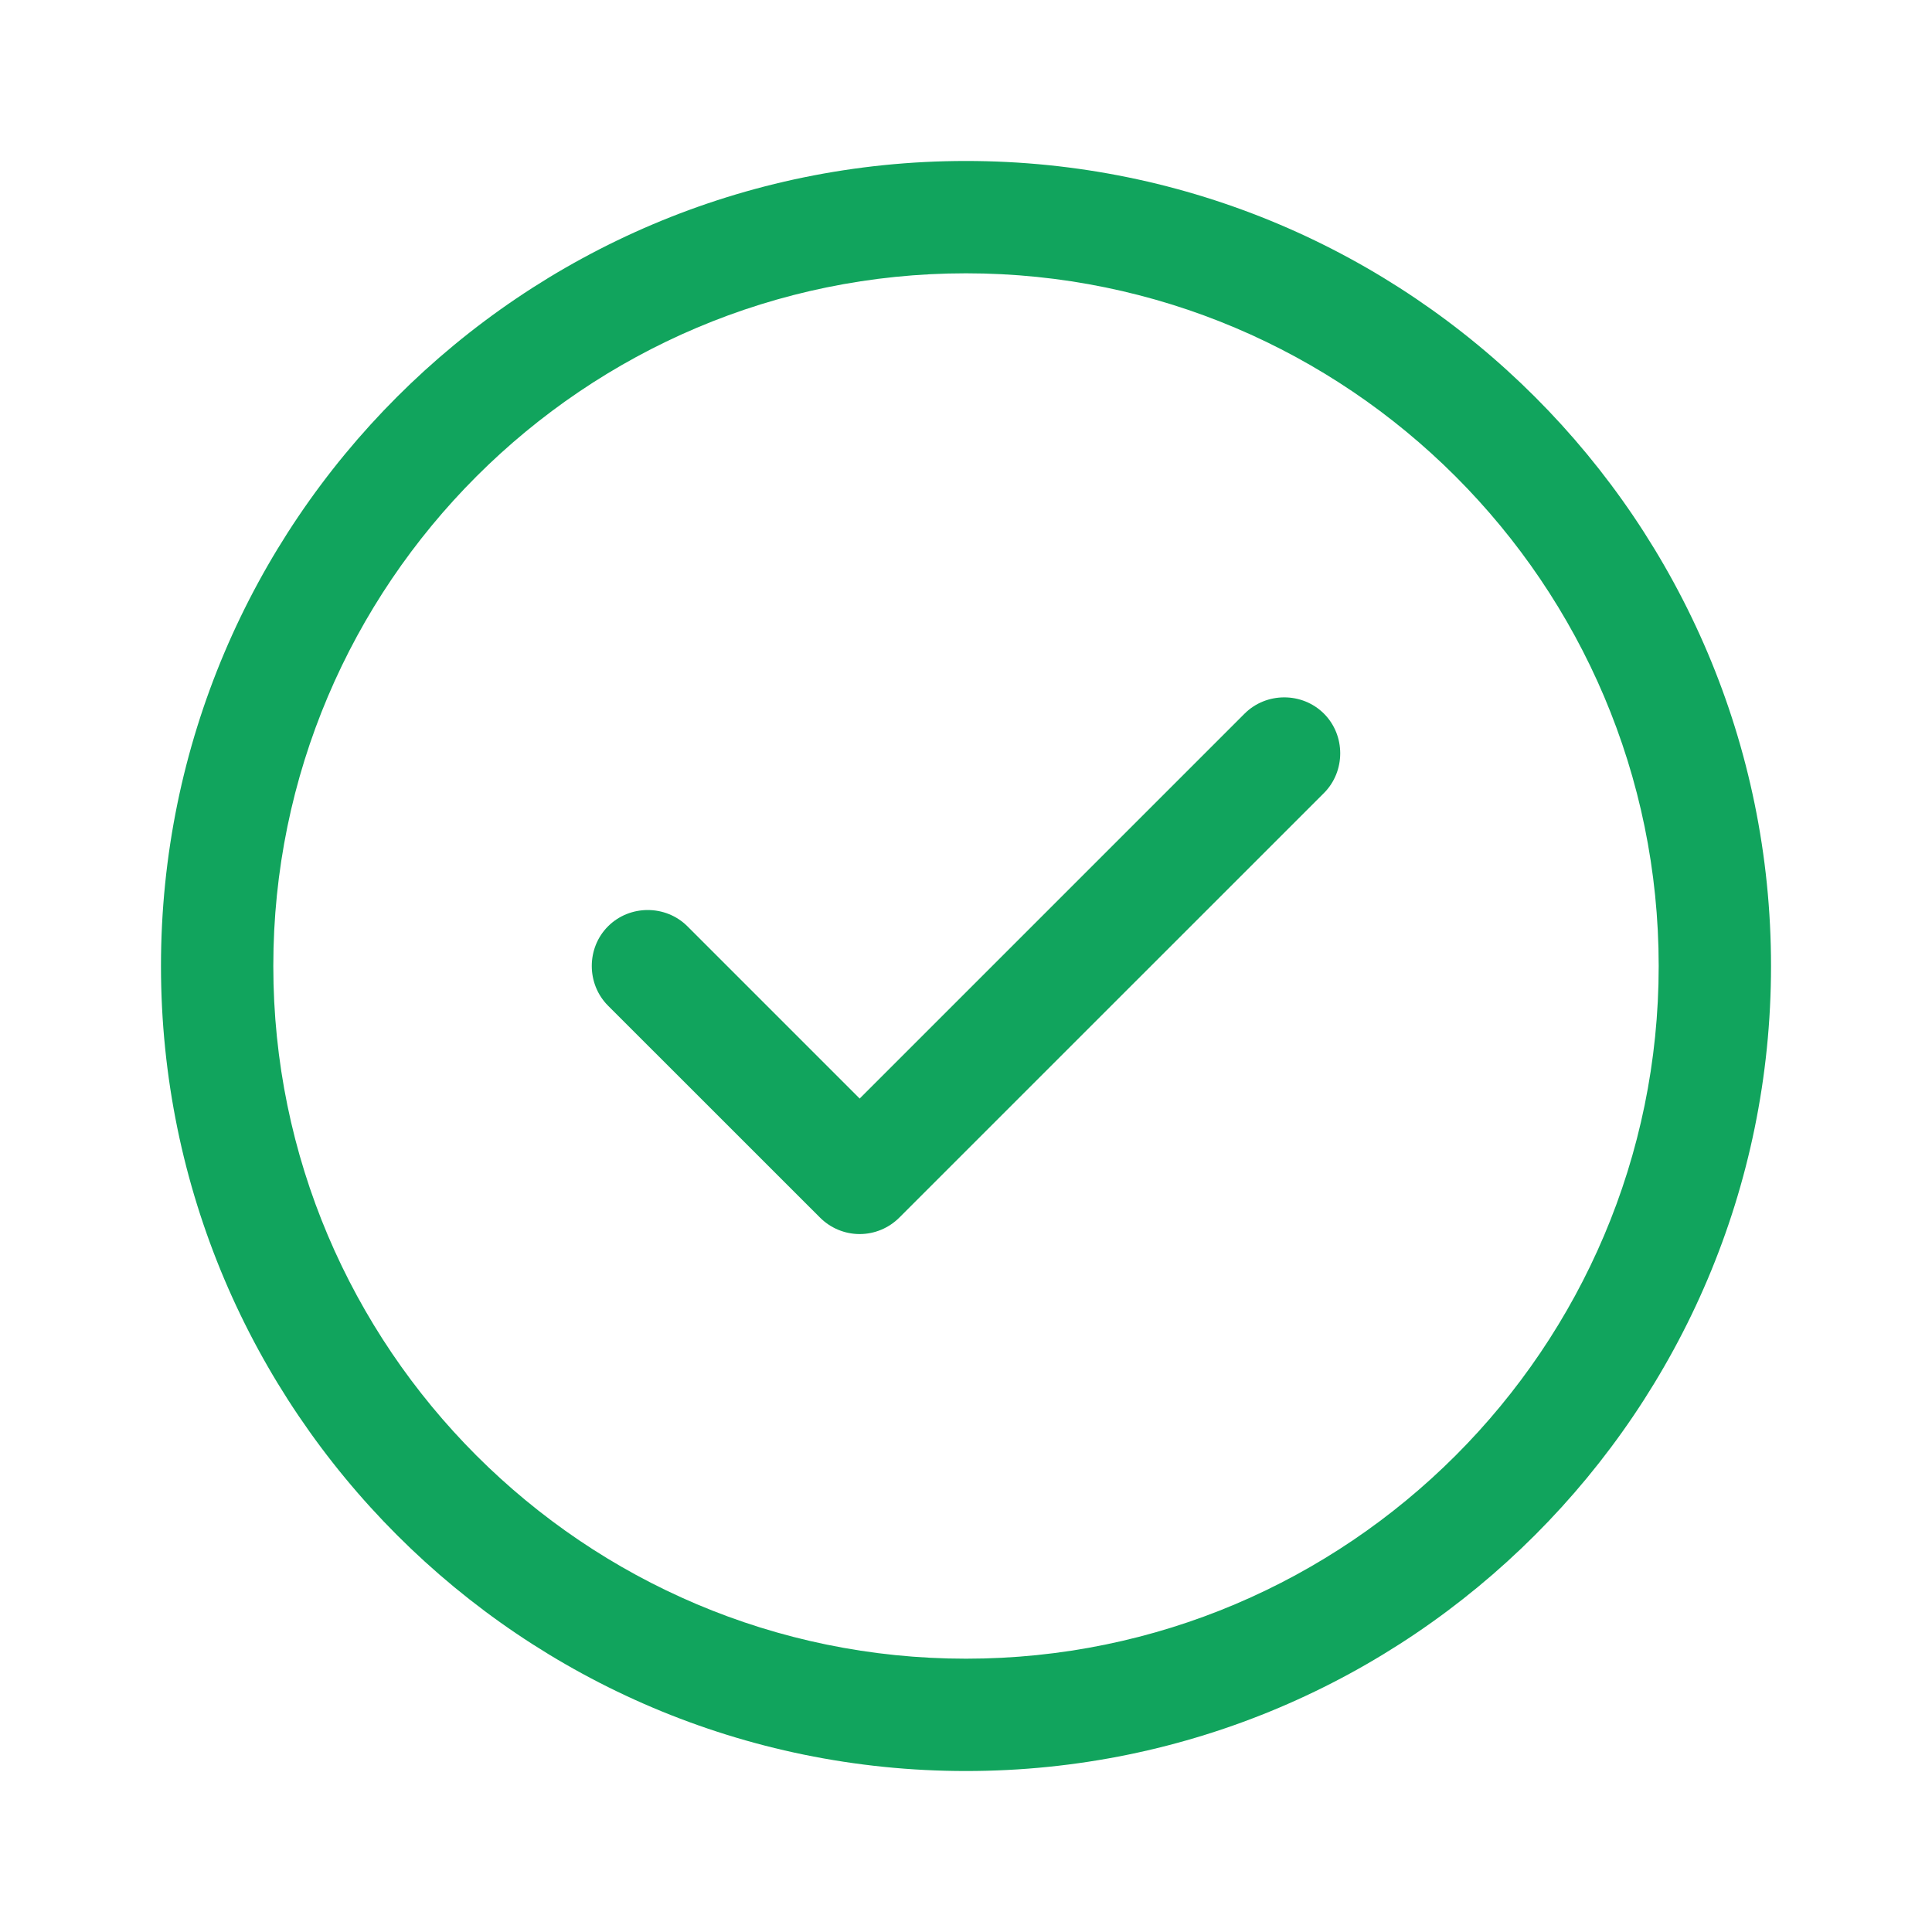
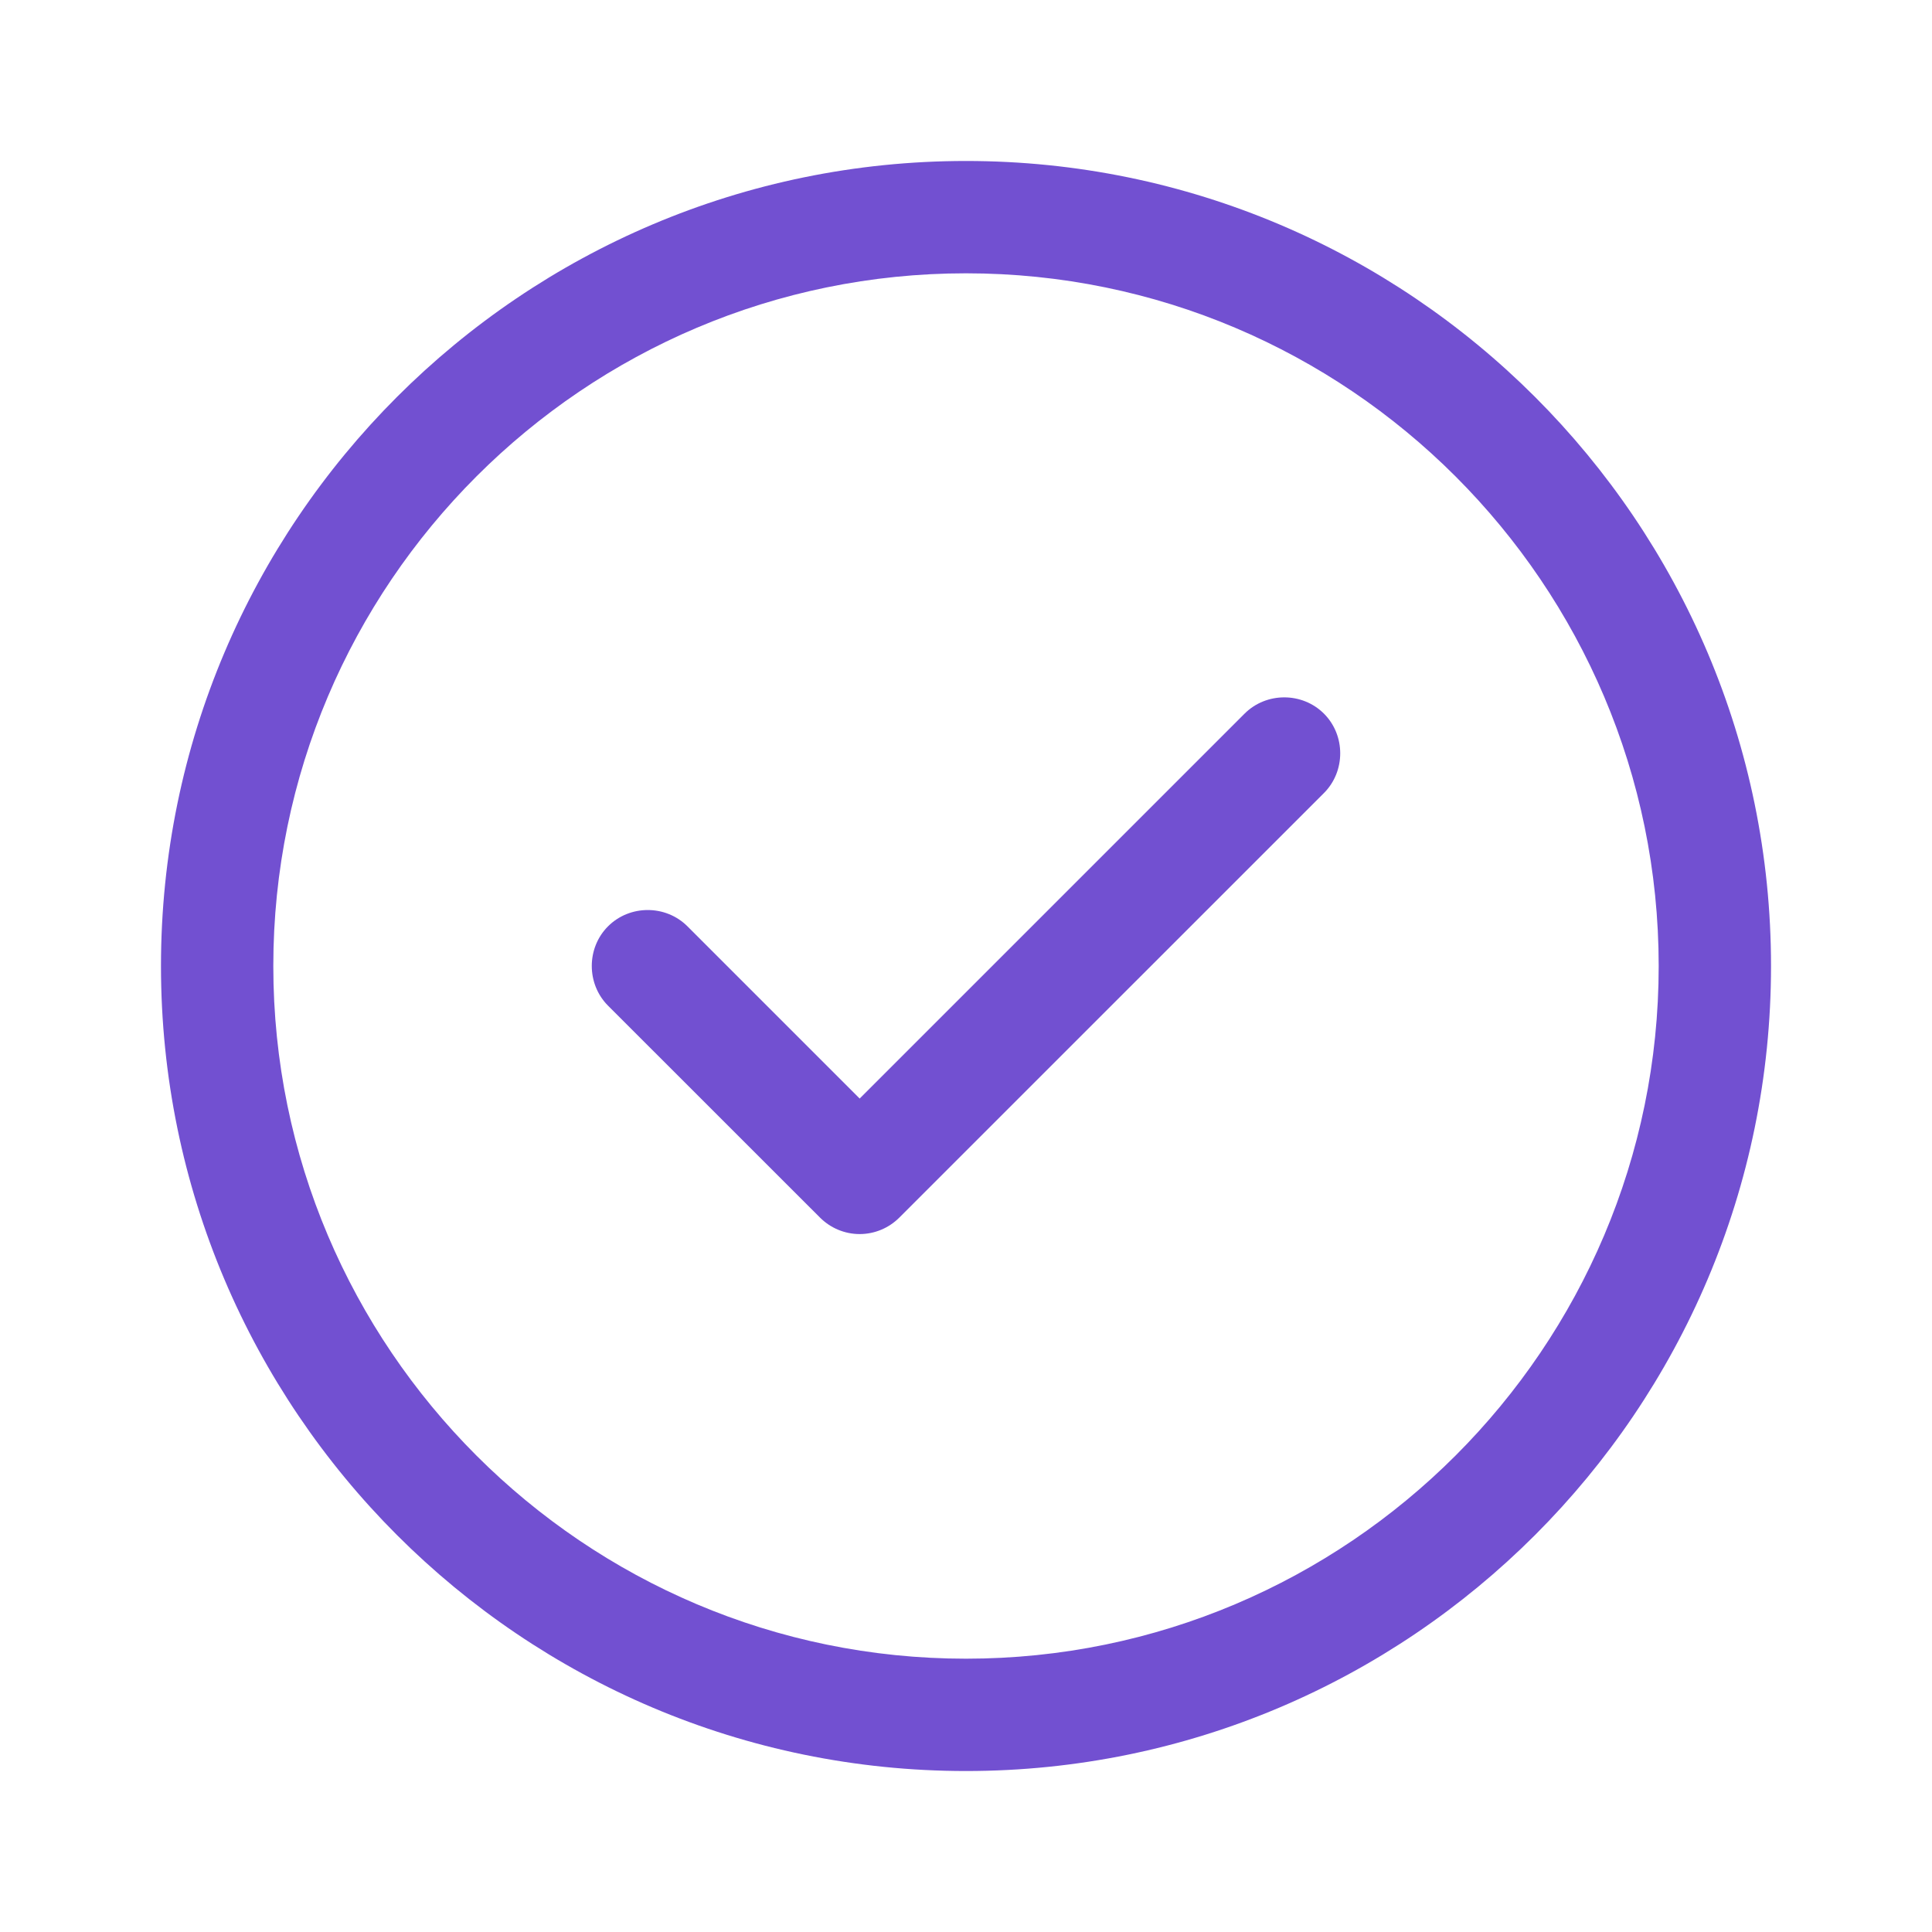
<svg xmlns="http://www.w3.org/2000/svg" width="28" height="28" viewBox="0 0 28 28" fill="none">
-   <path d="M14 25.667C7.564 25.667 2.333 20.436 2.333 14C2.333 7.564 7.564 2.333 14 2.333C20.436 2.333 25.667 7.564 25.667 14C25.667 20.436 20.436 25.667 14 25.667ZM14 3.961C8.465 3.961 3.961 8.465 3.961 14C3.961 19.535 8.465 24.039 14 24.039C19.535 24.039 24.039 19.535 24.039 14C24.039 8.465 19.535 3.961 14 3.961Z" fill="#11A45D" />
-   <path d="M12.459 17.885C12.242 17.885 12.036 17.798 11.884 17.646L8.812 14.575C8.498 14.26 8.498 13.739 8.812 13.425C9.127 13.11 9.648 13.11 9.963 13.425L12.459 15.921L18.037 10.343C18.352 10.028 18.873 10.028 19.188 10.343C19.502 10.657 19.502 11.178 19.188 11.493L13.034 17.646C12.882 17.798 12.676 17.885 12.459 17.885Z" fill="#11A45D" />
+   <path d="M14 25.667C7.564 25.667 2.333 20.436 2.333 14C2.333 7.564 7.564 2.333 14 2.333C20.436 2.333 25.667 7.564 25.667 14C25.667 20.436 20.436 25.667 14 25.667ZM14 3.961C8.465 3.961 3.961 8.465 3.961 14C3.961 19.535 8.465 24.039 14 24.039C19.535 24.039 24.039 19.535 24.039 14C24.039 8.465 19.535 3.961 14 3.961Z" fill="#7250D1" />
+   <path d="M12.459 17.885C12.242 17.885 12.036 17.798 11.884 17.646L8.812 14.575C8.498 14.26 8.498 13.739 8.812 13.425C9.127 13.11 9.648 13.11 9.963 13.425L12.459 15.921L18.037 10.343C18.352 10.028 18.873 10.028 19.188 10.343C19.502 10.657 19.502 11.178 19.188 11.493L13.034 17.646C12.882 17.798 12.676 17.885 12.459 17.885Z" fill="#7250D1" />
</svg>
